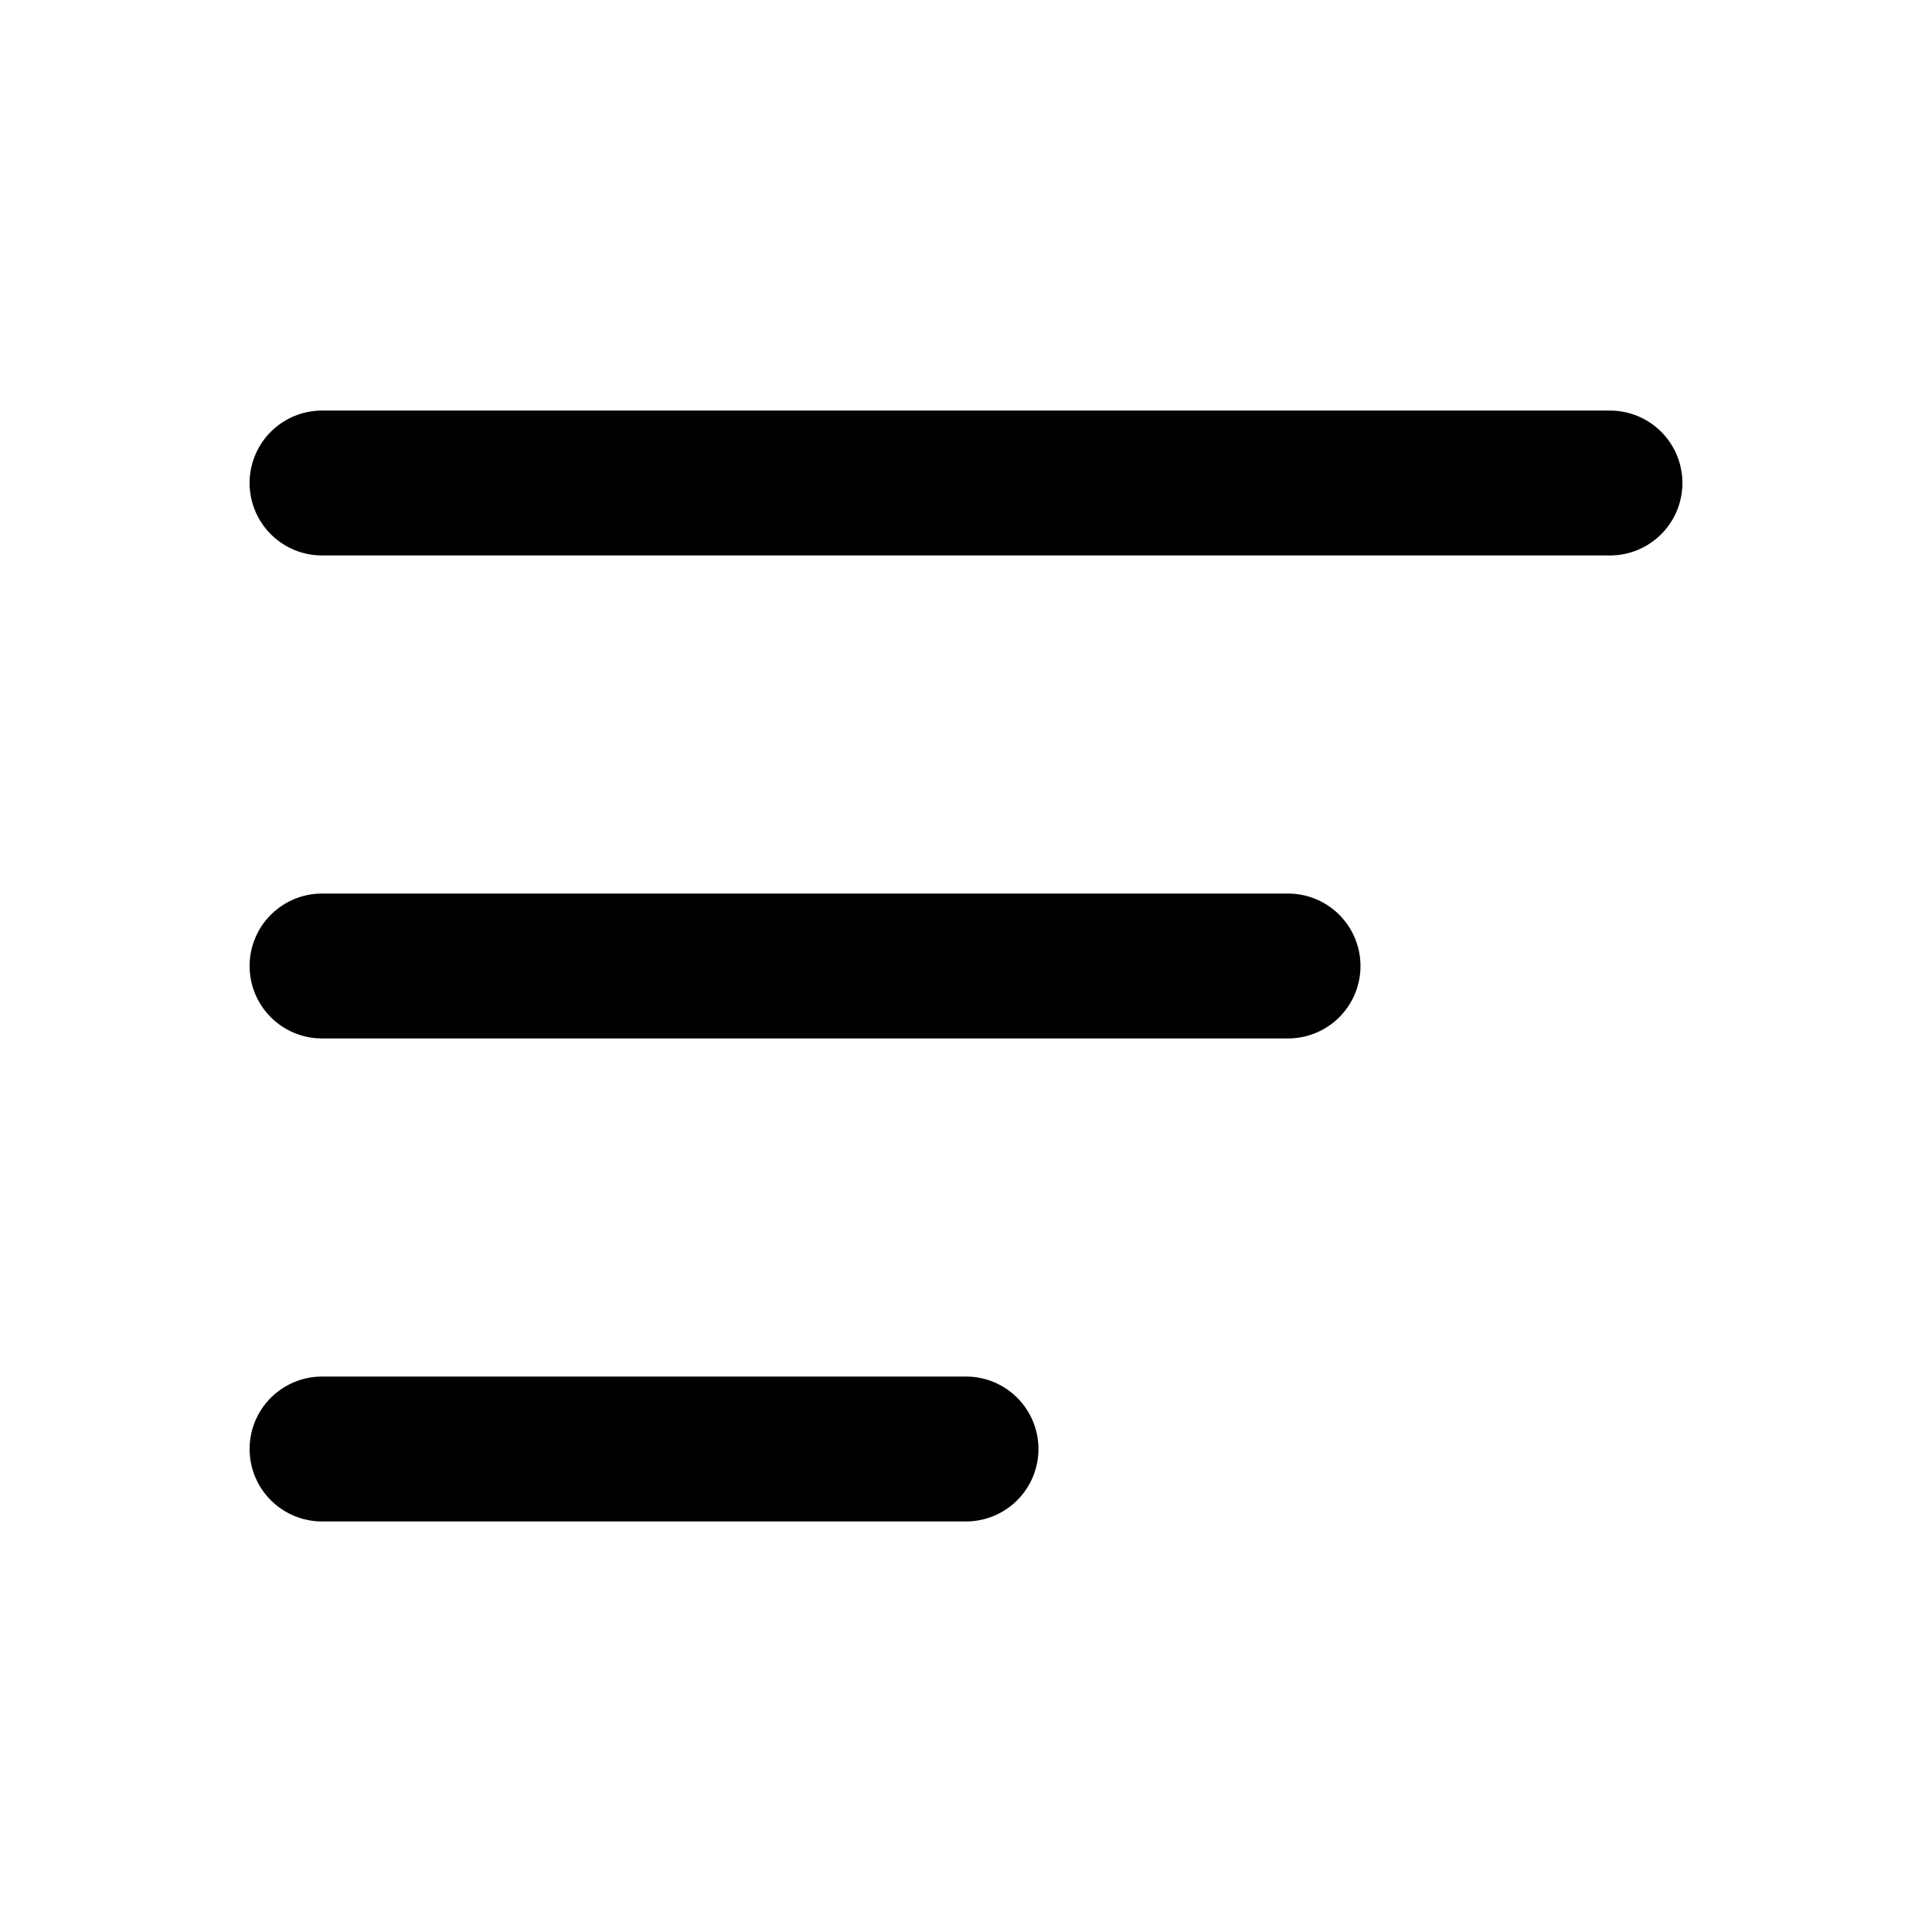
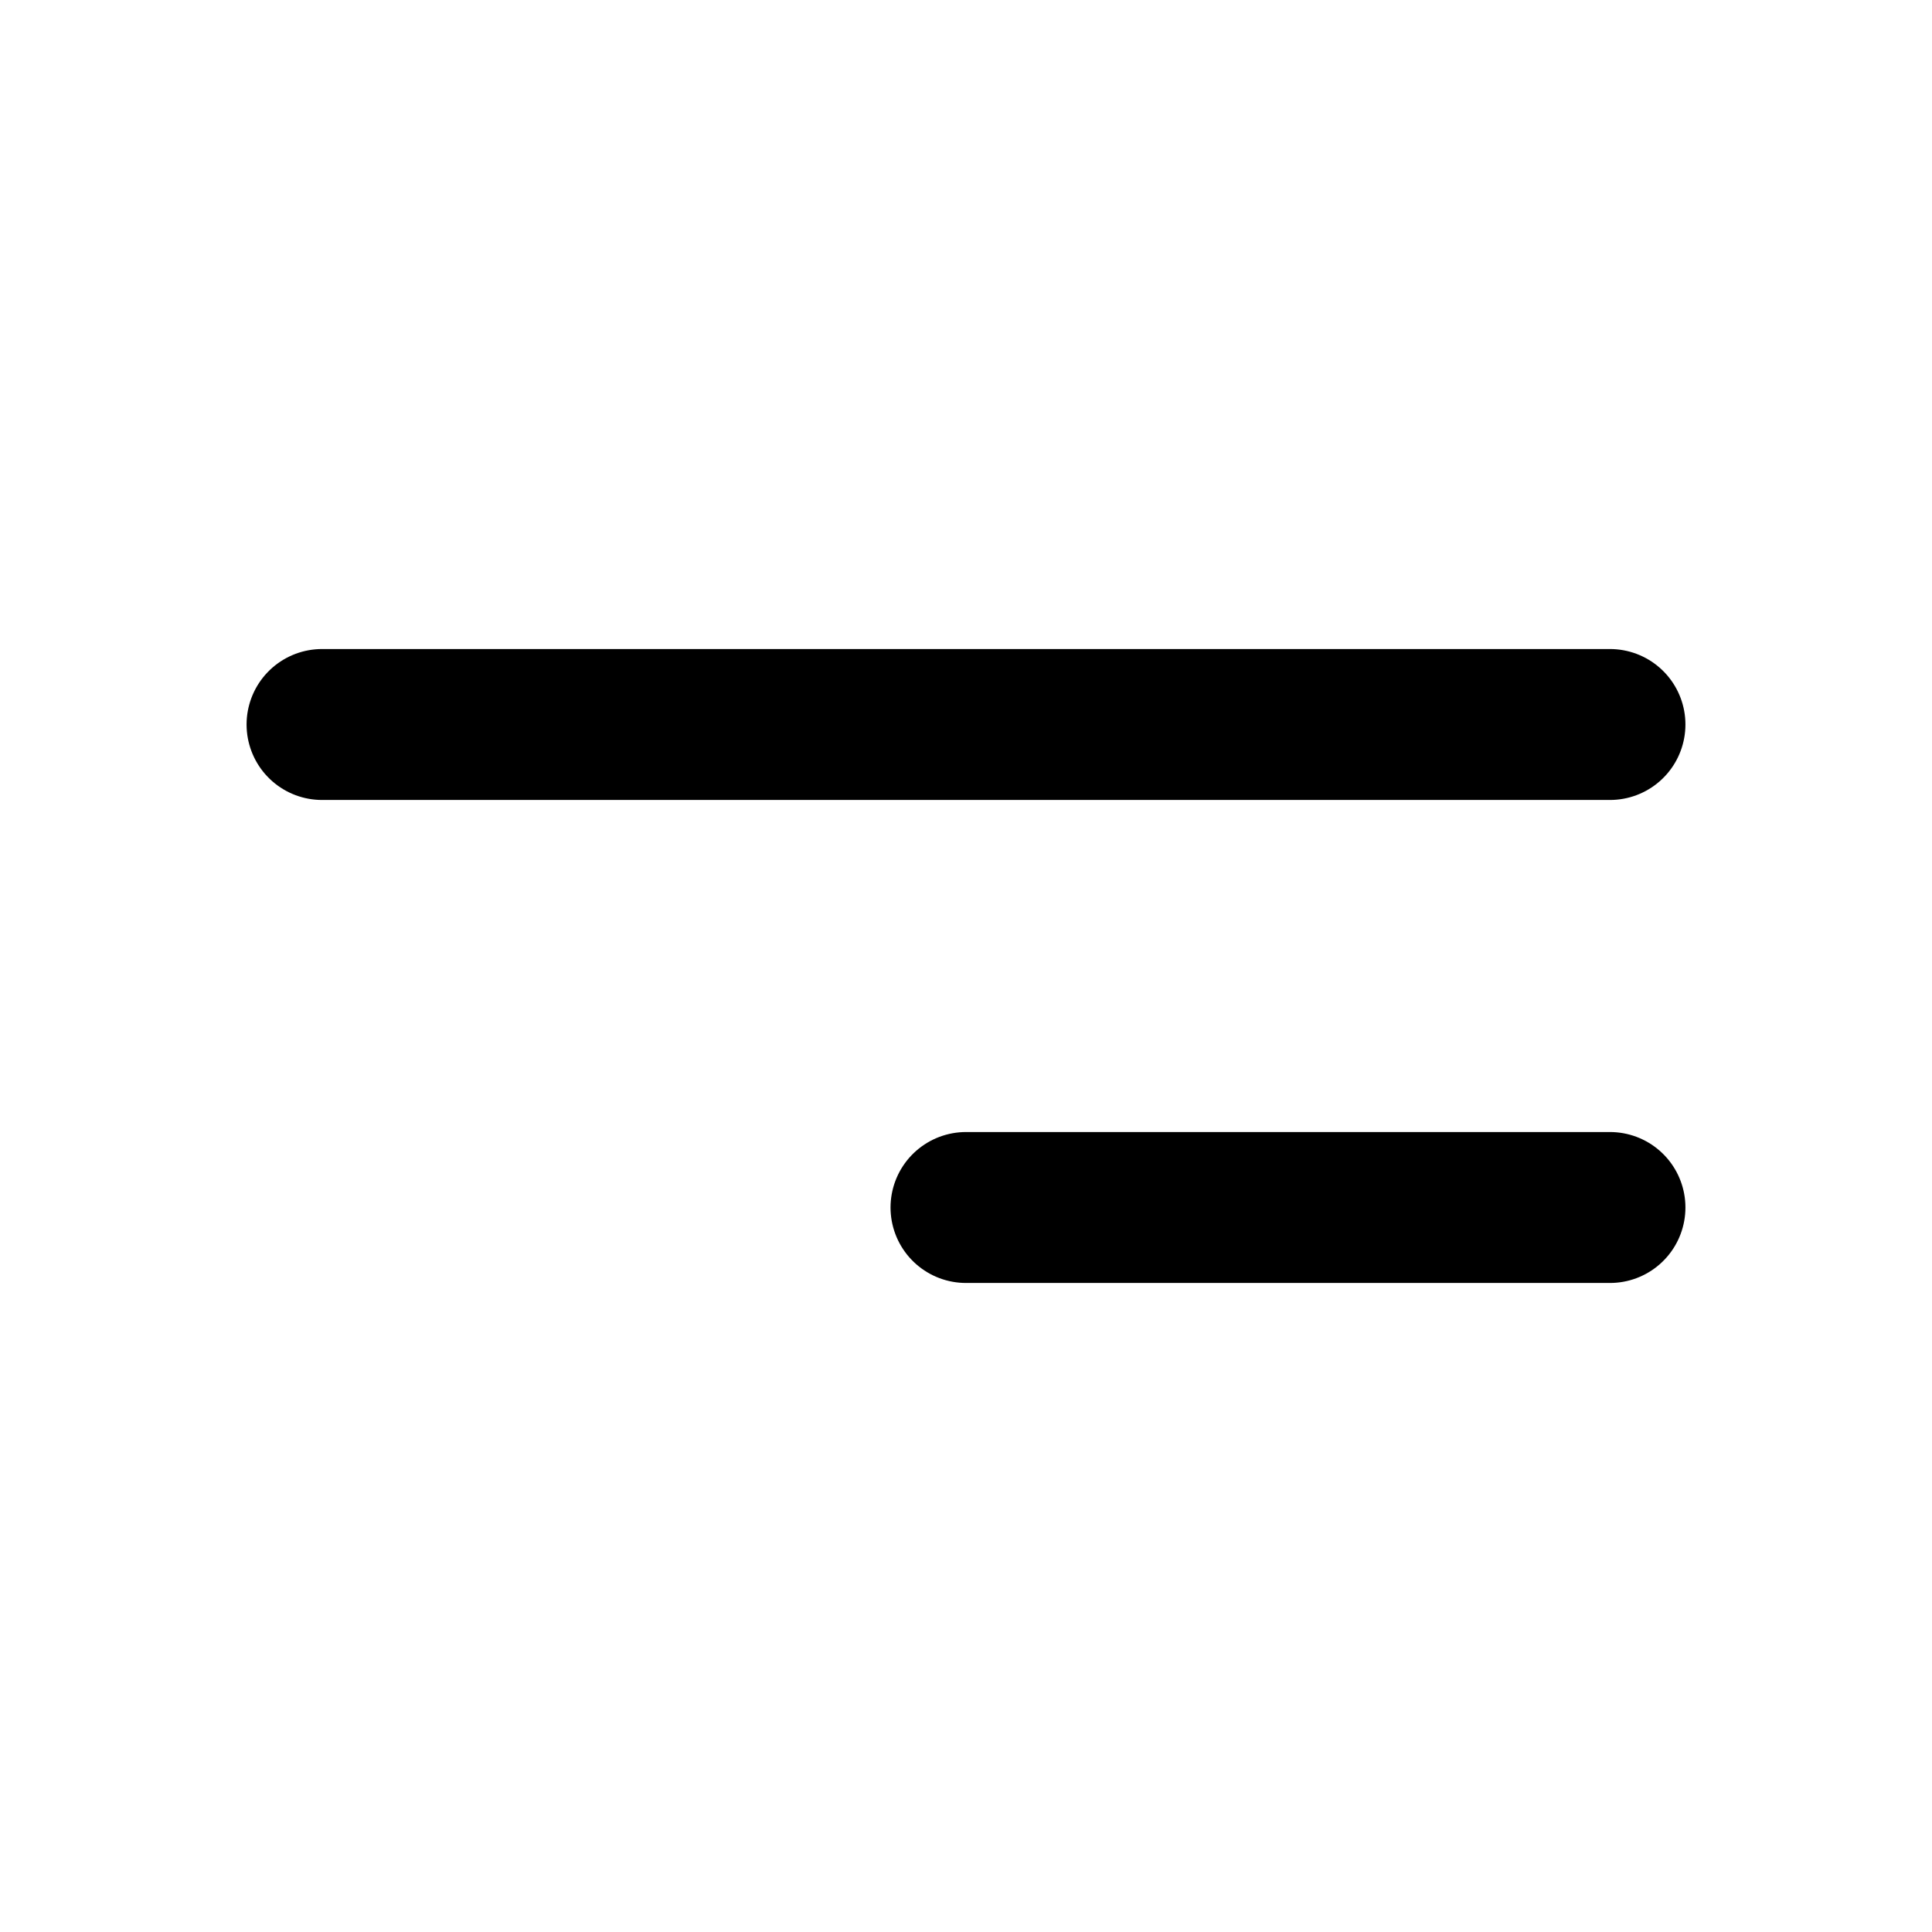
- <svg xmlns="http://www.w3.org/2000/svg" width="16" height="16" fill="none">
-   <path stroke="#000" stroke-linecap="round" stroke-linejoin="round" stroke-width="1.2" d="M2.667 8h8M2.667 4h10.666M2.667 12H8" />
+ <svg xmlns="http://www.w3.org/2000/svg" width="16" height="16" viewBox="0 0 16 16" fill="none">
+   <path d="M13.333 10H8M13.333 6H2.667" stroke="black" stroke-width="1.25" stroke-linecap="round" stroke-linejoin="round" />
</svg>
